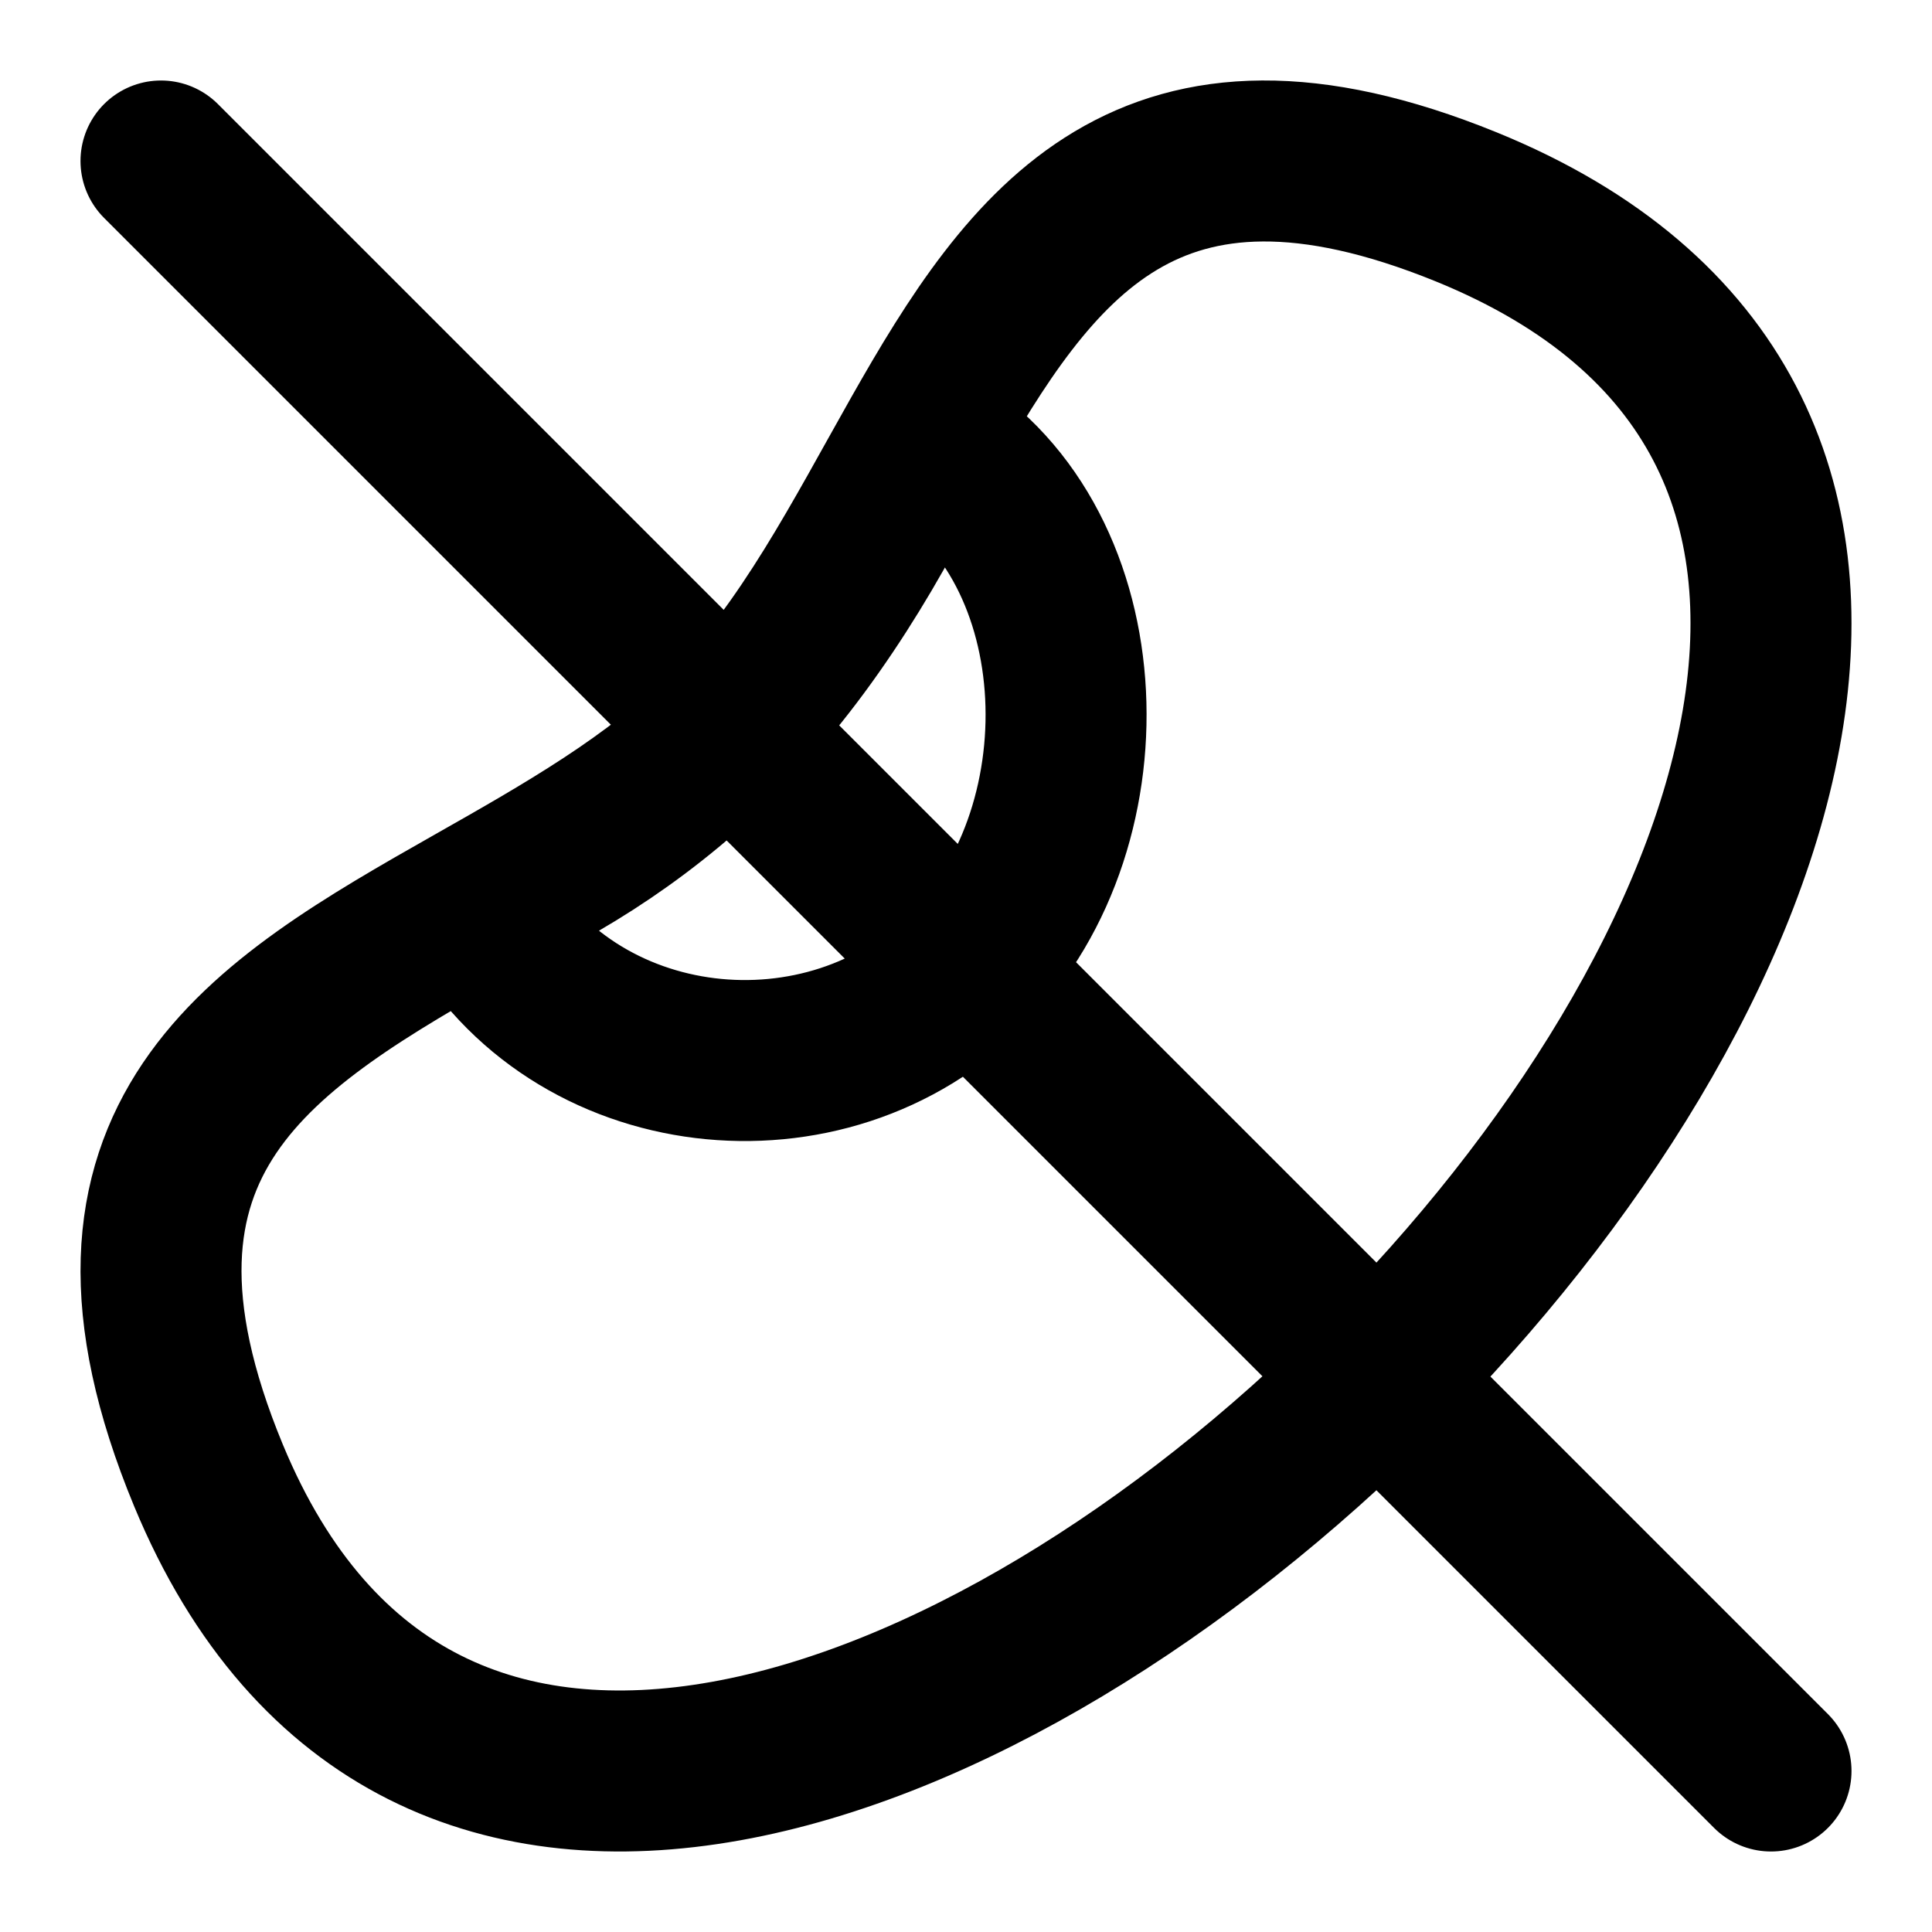
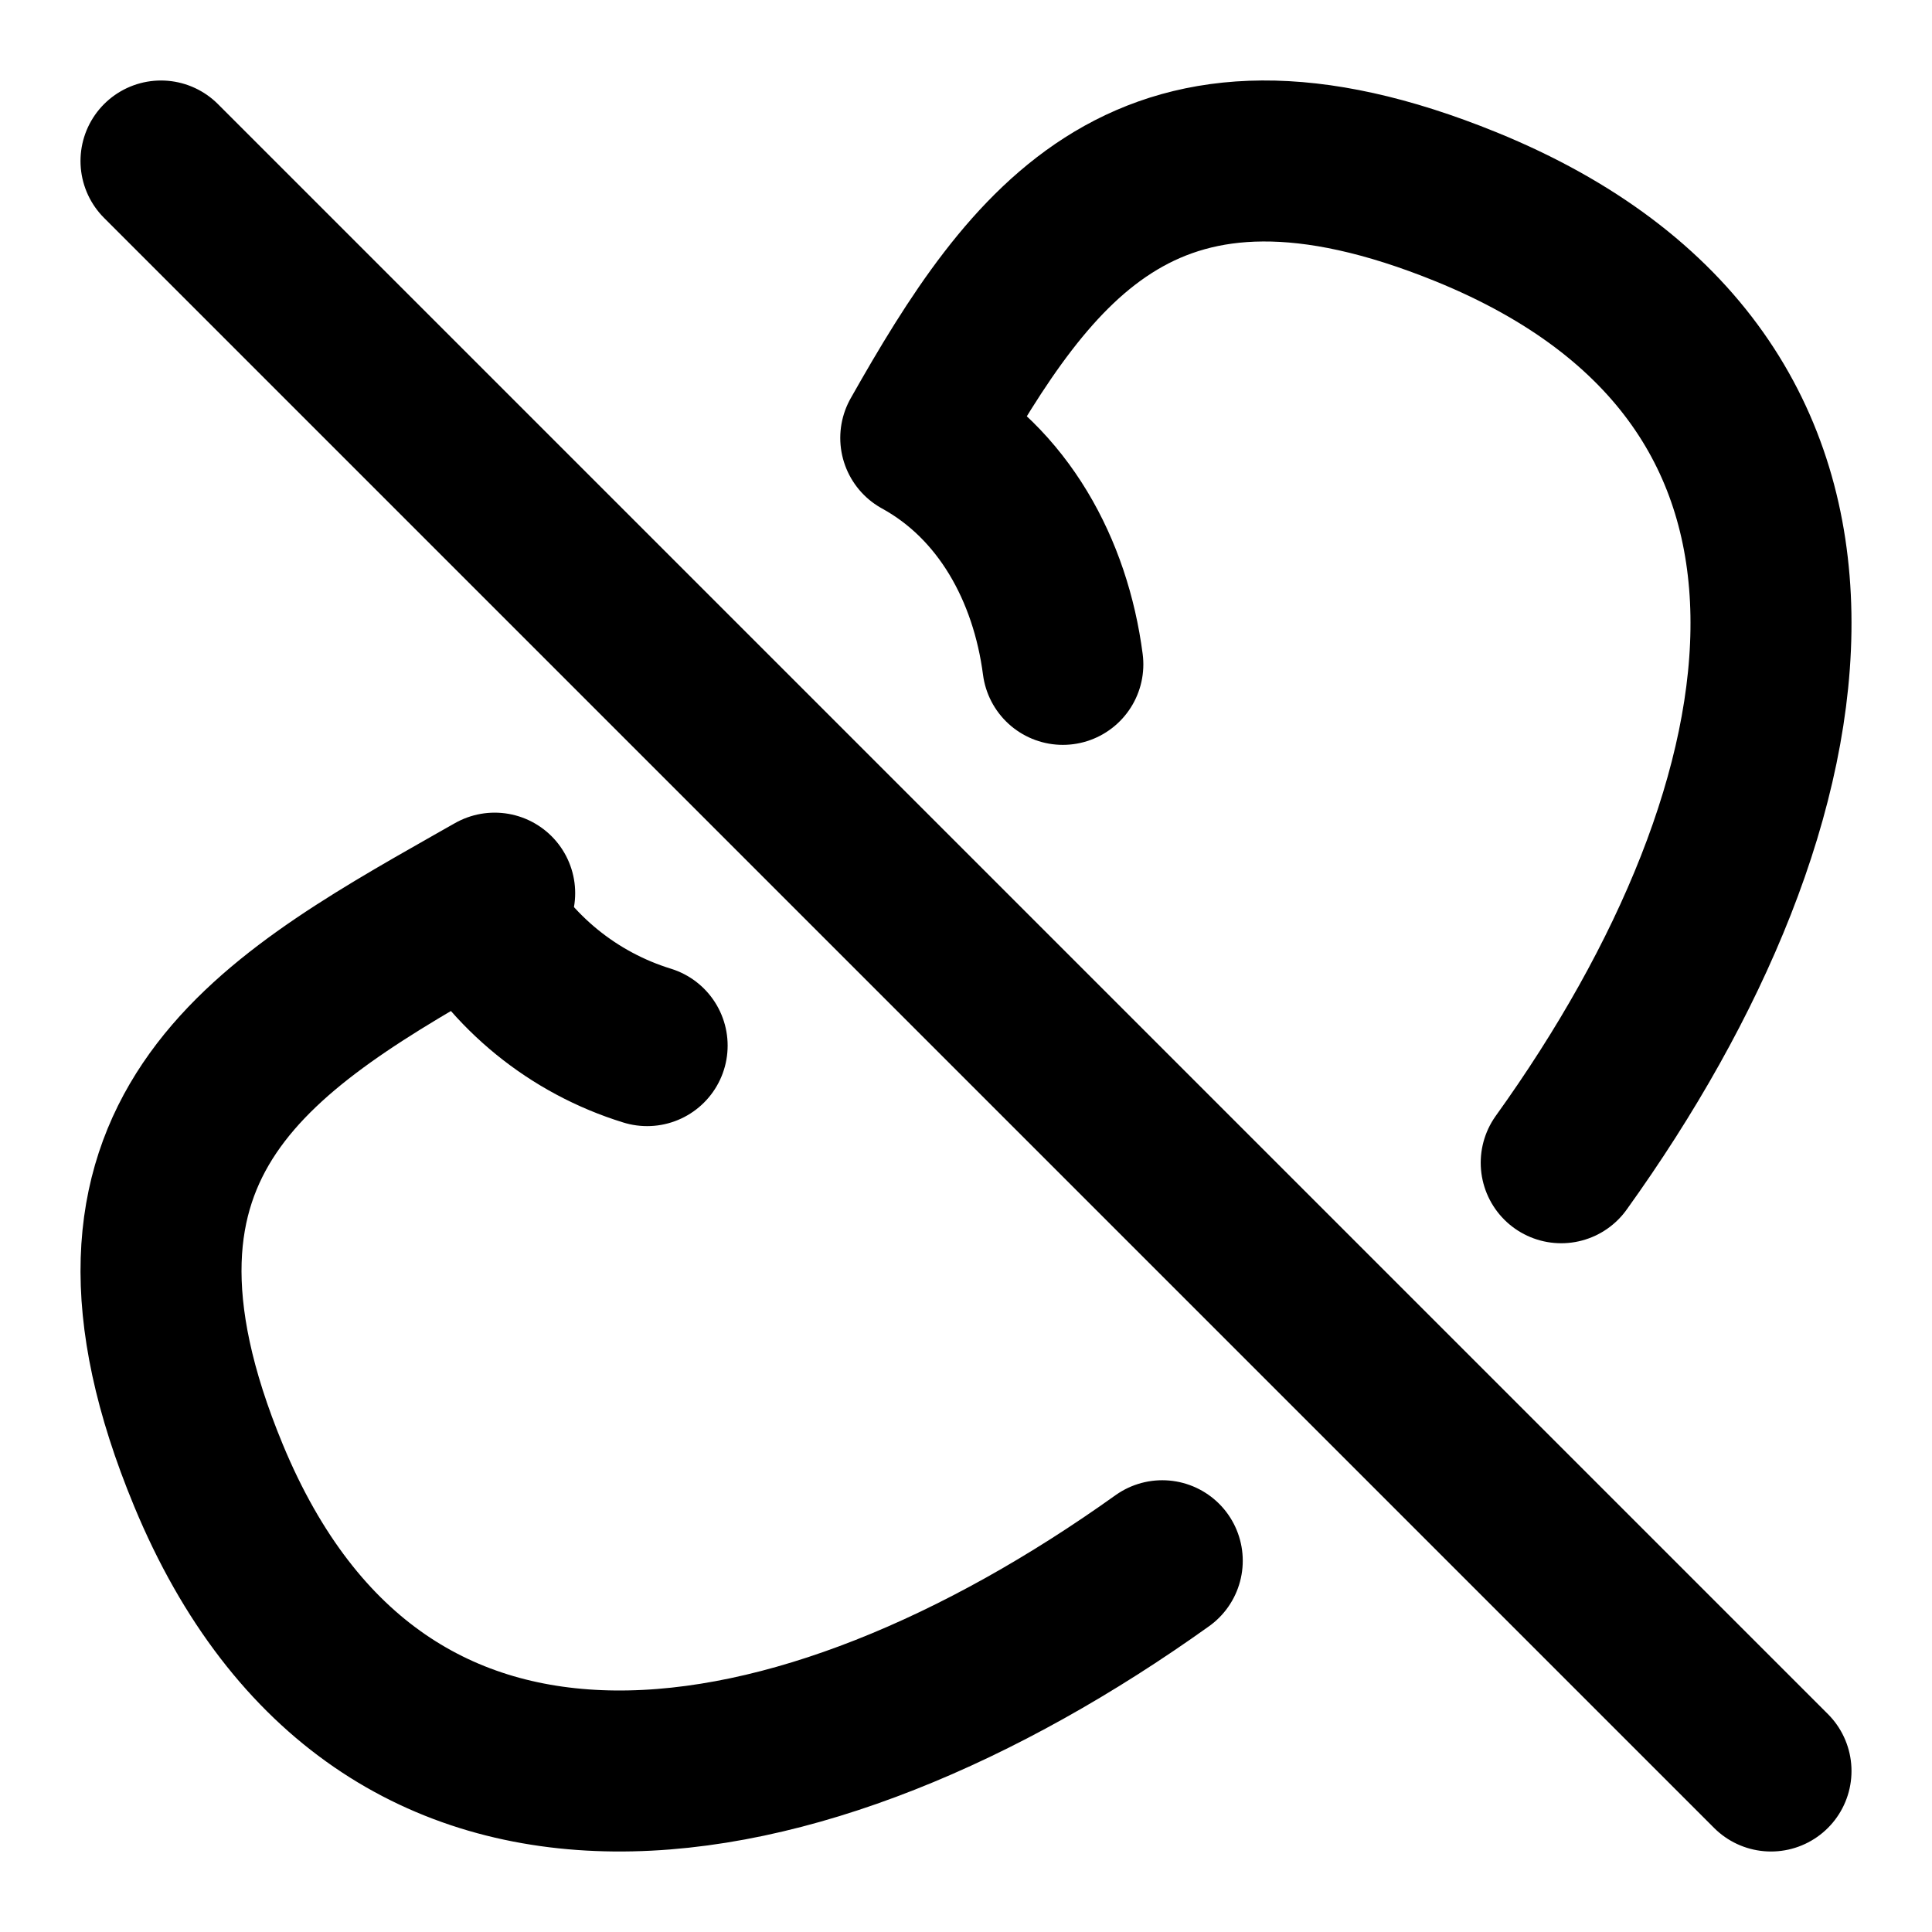
<svg xmlns="http://www.w3.org/2000/svg" width="24" height="24" viewBox="0 0 24 24" fill="none" stroke="currentColor" stroke-width="2" stroke-linecap="round" stroke-linejoin="round">
-   <path d="M5.889 11.24c1.146-.528 2.161-1.176 3.146-2.17m-3.146 2.17c1.222 2.234 4.382 2.58 6.142.793 1.785-1.812 1.608-5.386-.593-6.593m0 0c-.712 1.258-1.402 2.62-2.403 3.63-.881.889-2.032 1.538-3.146 2.17-2.62 1.487-5.041 2.882-3.299 7.088C7.777 30.845 30.988 7.768 18.212 2.569c-3.944-1.603-5.4.442-6.774 2.871M9.035 9.07c1.013-1.02 1.867-2.463 2.403-3.63M2 2l20 20" />
+   <path d="M5.889 11.24a3.7 3.7 0 0 0 2.15 1.749m6.399 6.399c-4.487 3.207-9.705 4.111-11.848-1.06-1.742-4.206.679-5.601 3.299-7.088l.256-.145m7.058-2.842c-.153-1.173-.739-2.25-1.765-2.813 1.374-2.429 2.83-4.474 6.774-2.871 5.297 2.156 4.408 7.384 1.182 11.875M2 2l20 20" />
</svg>
